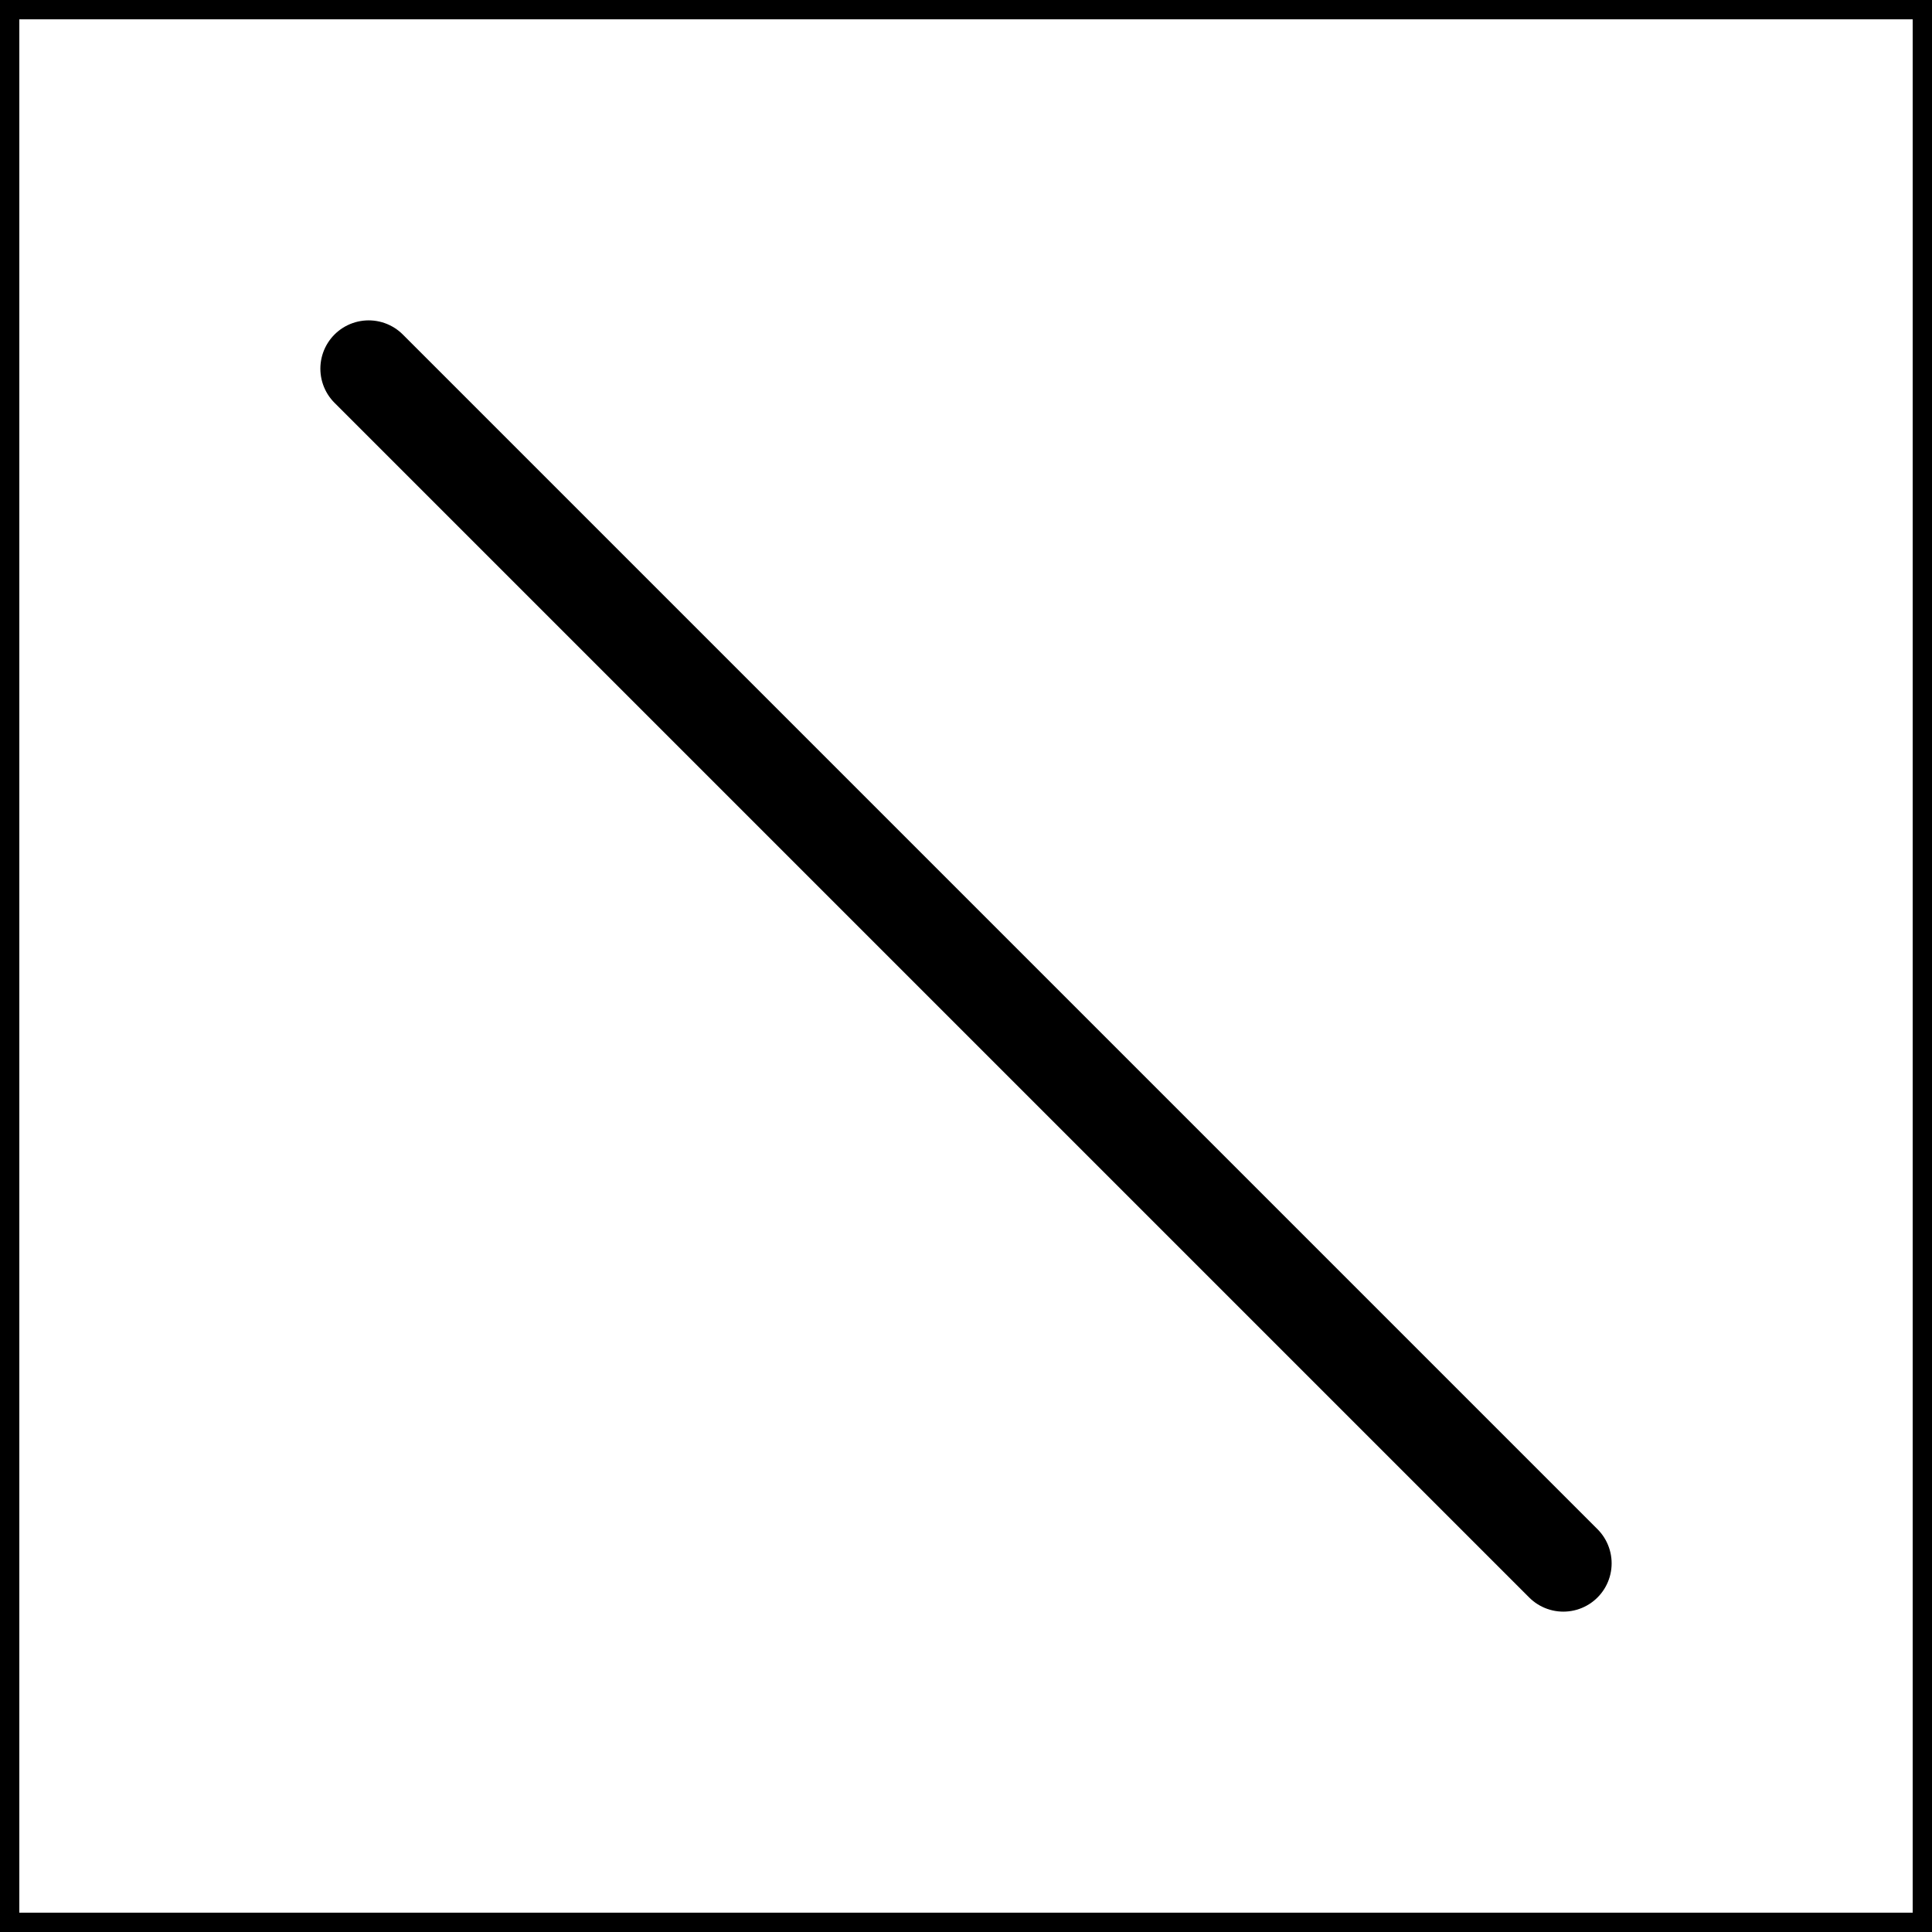
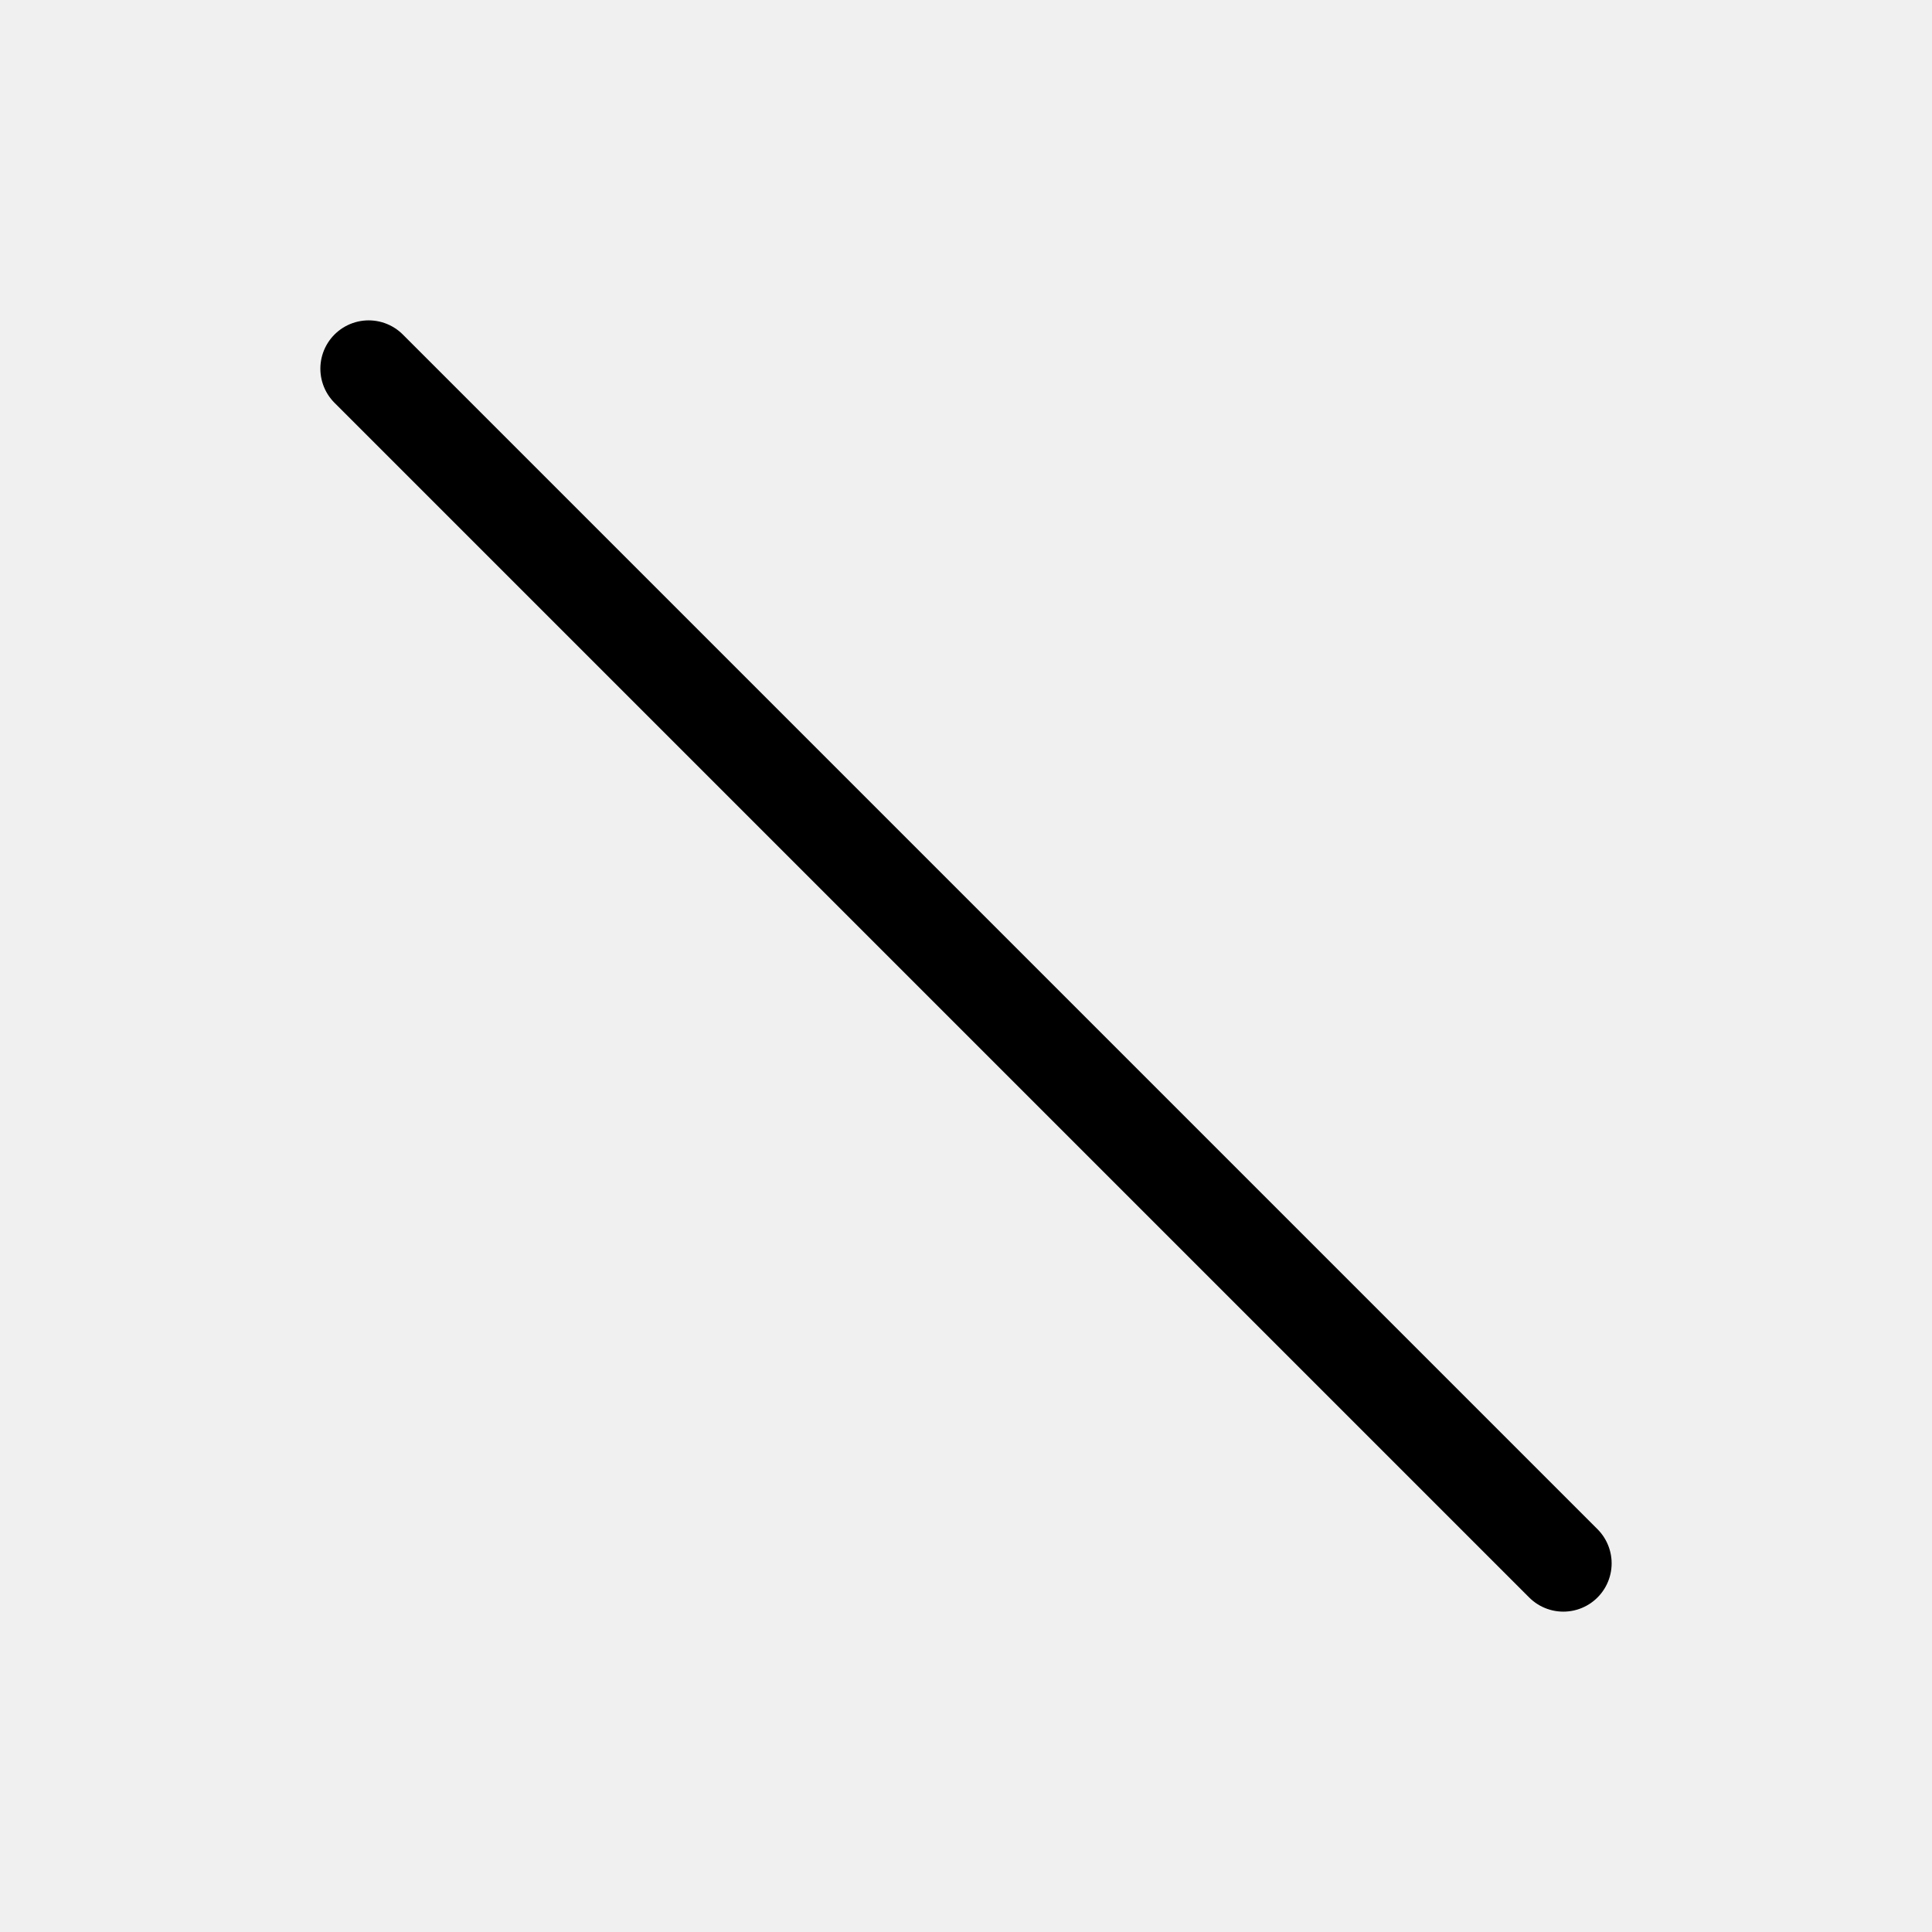
<svg xmlns="http://www.w3.org/2000/svg" width="100" height="100" viewBox="0 0 100 100" fill="none">
-   <rect x="0.5" y="0.5" width="99" height="99" stroke="black" />
-   <rect x="-0.5" y="0.5" width="99" height="99" transform="matrix(-1 0 0 1 99 0)" fill="white" fill-opacity="0.98" />
-   <rect x="-0.5" y="0.5" width="99" height="99" transform="matrix(-1 0 0 1 99 0)" stroke="black" />
  <path d="M19.082 19.082L80.918 80.918" stroke="black" stroke-width="5" stroke-miterlimit="10" stroke-linecap="round" />
</svg>
